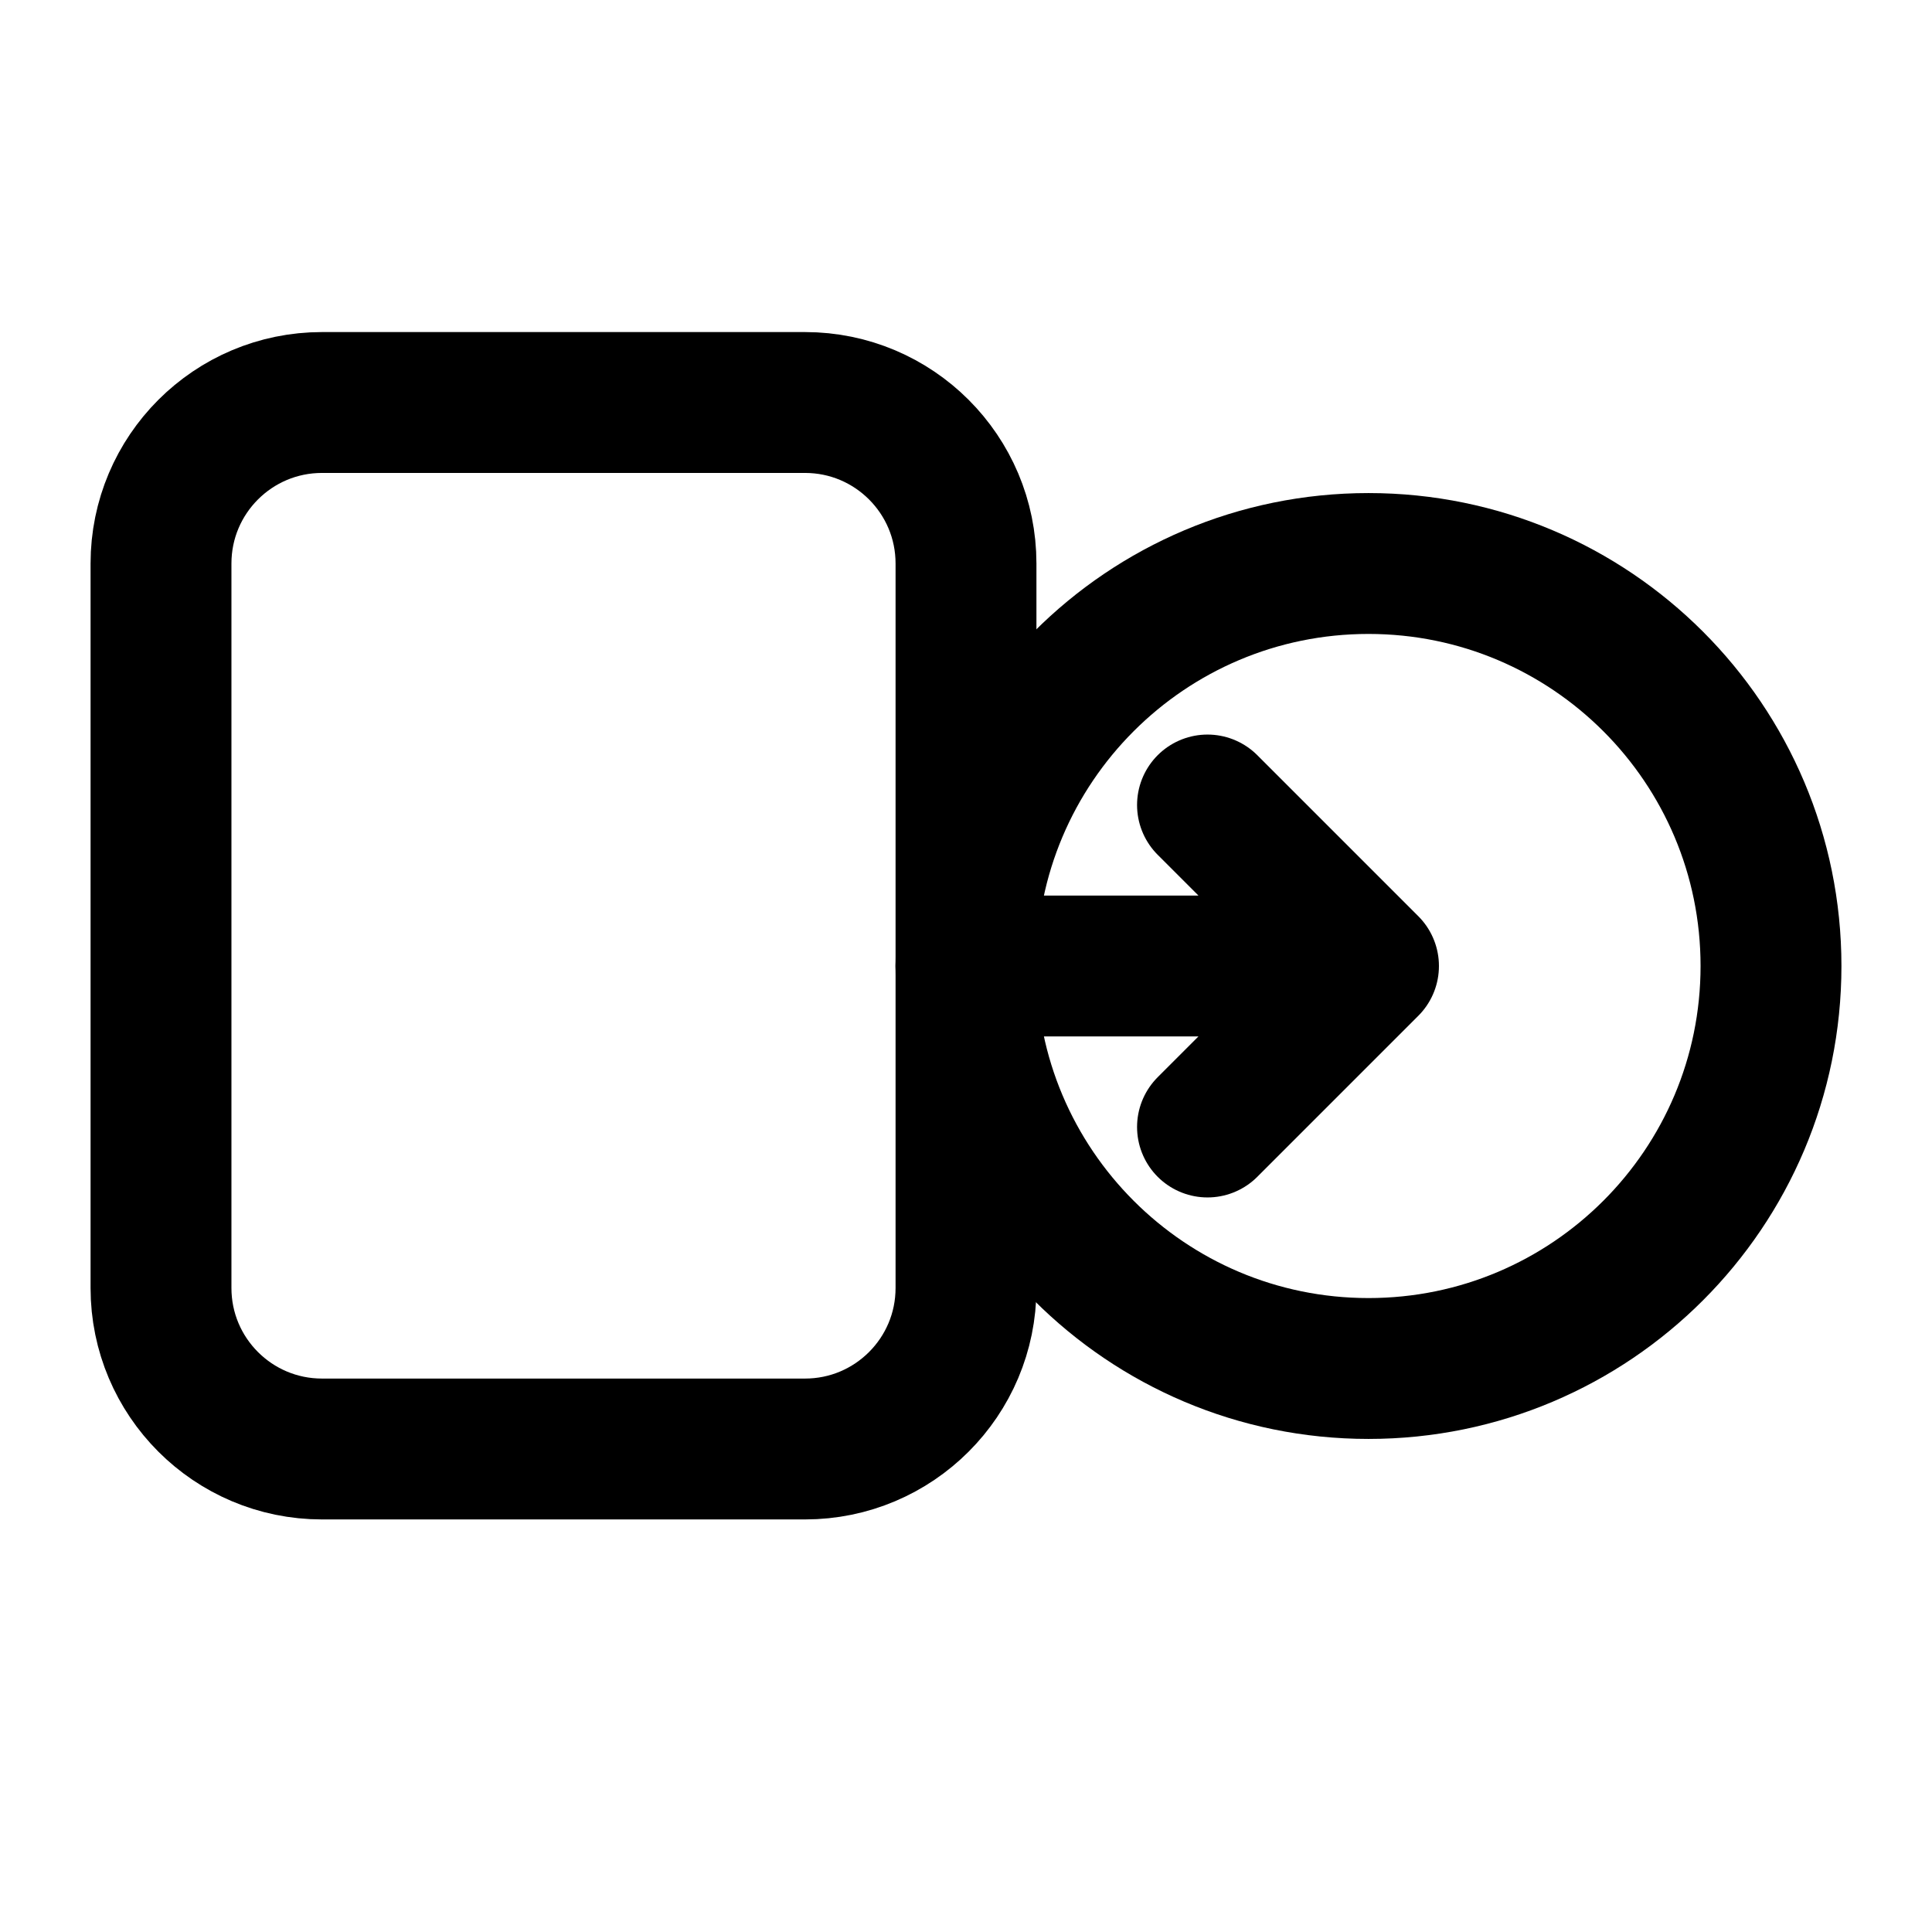
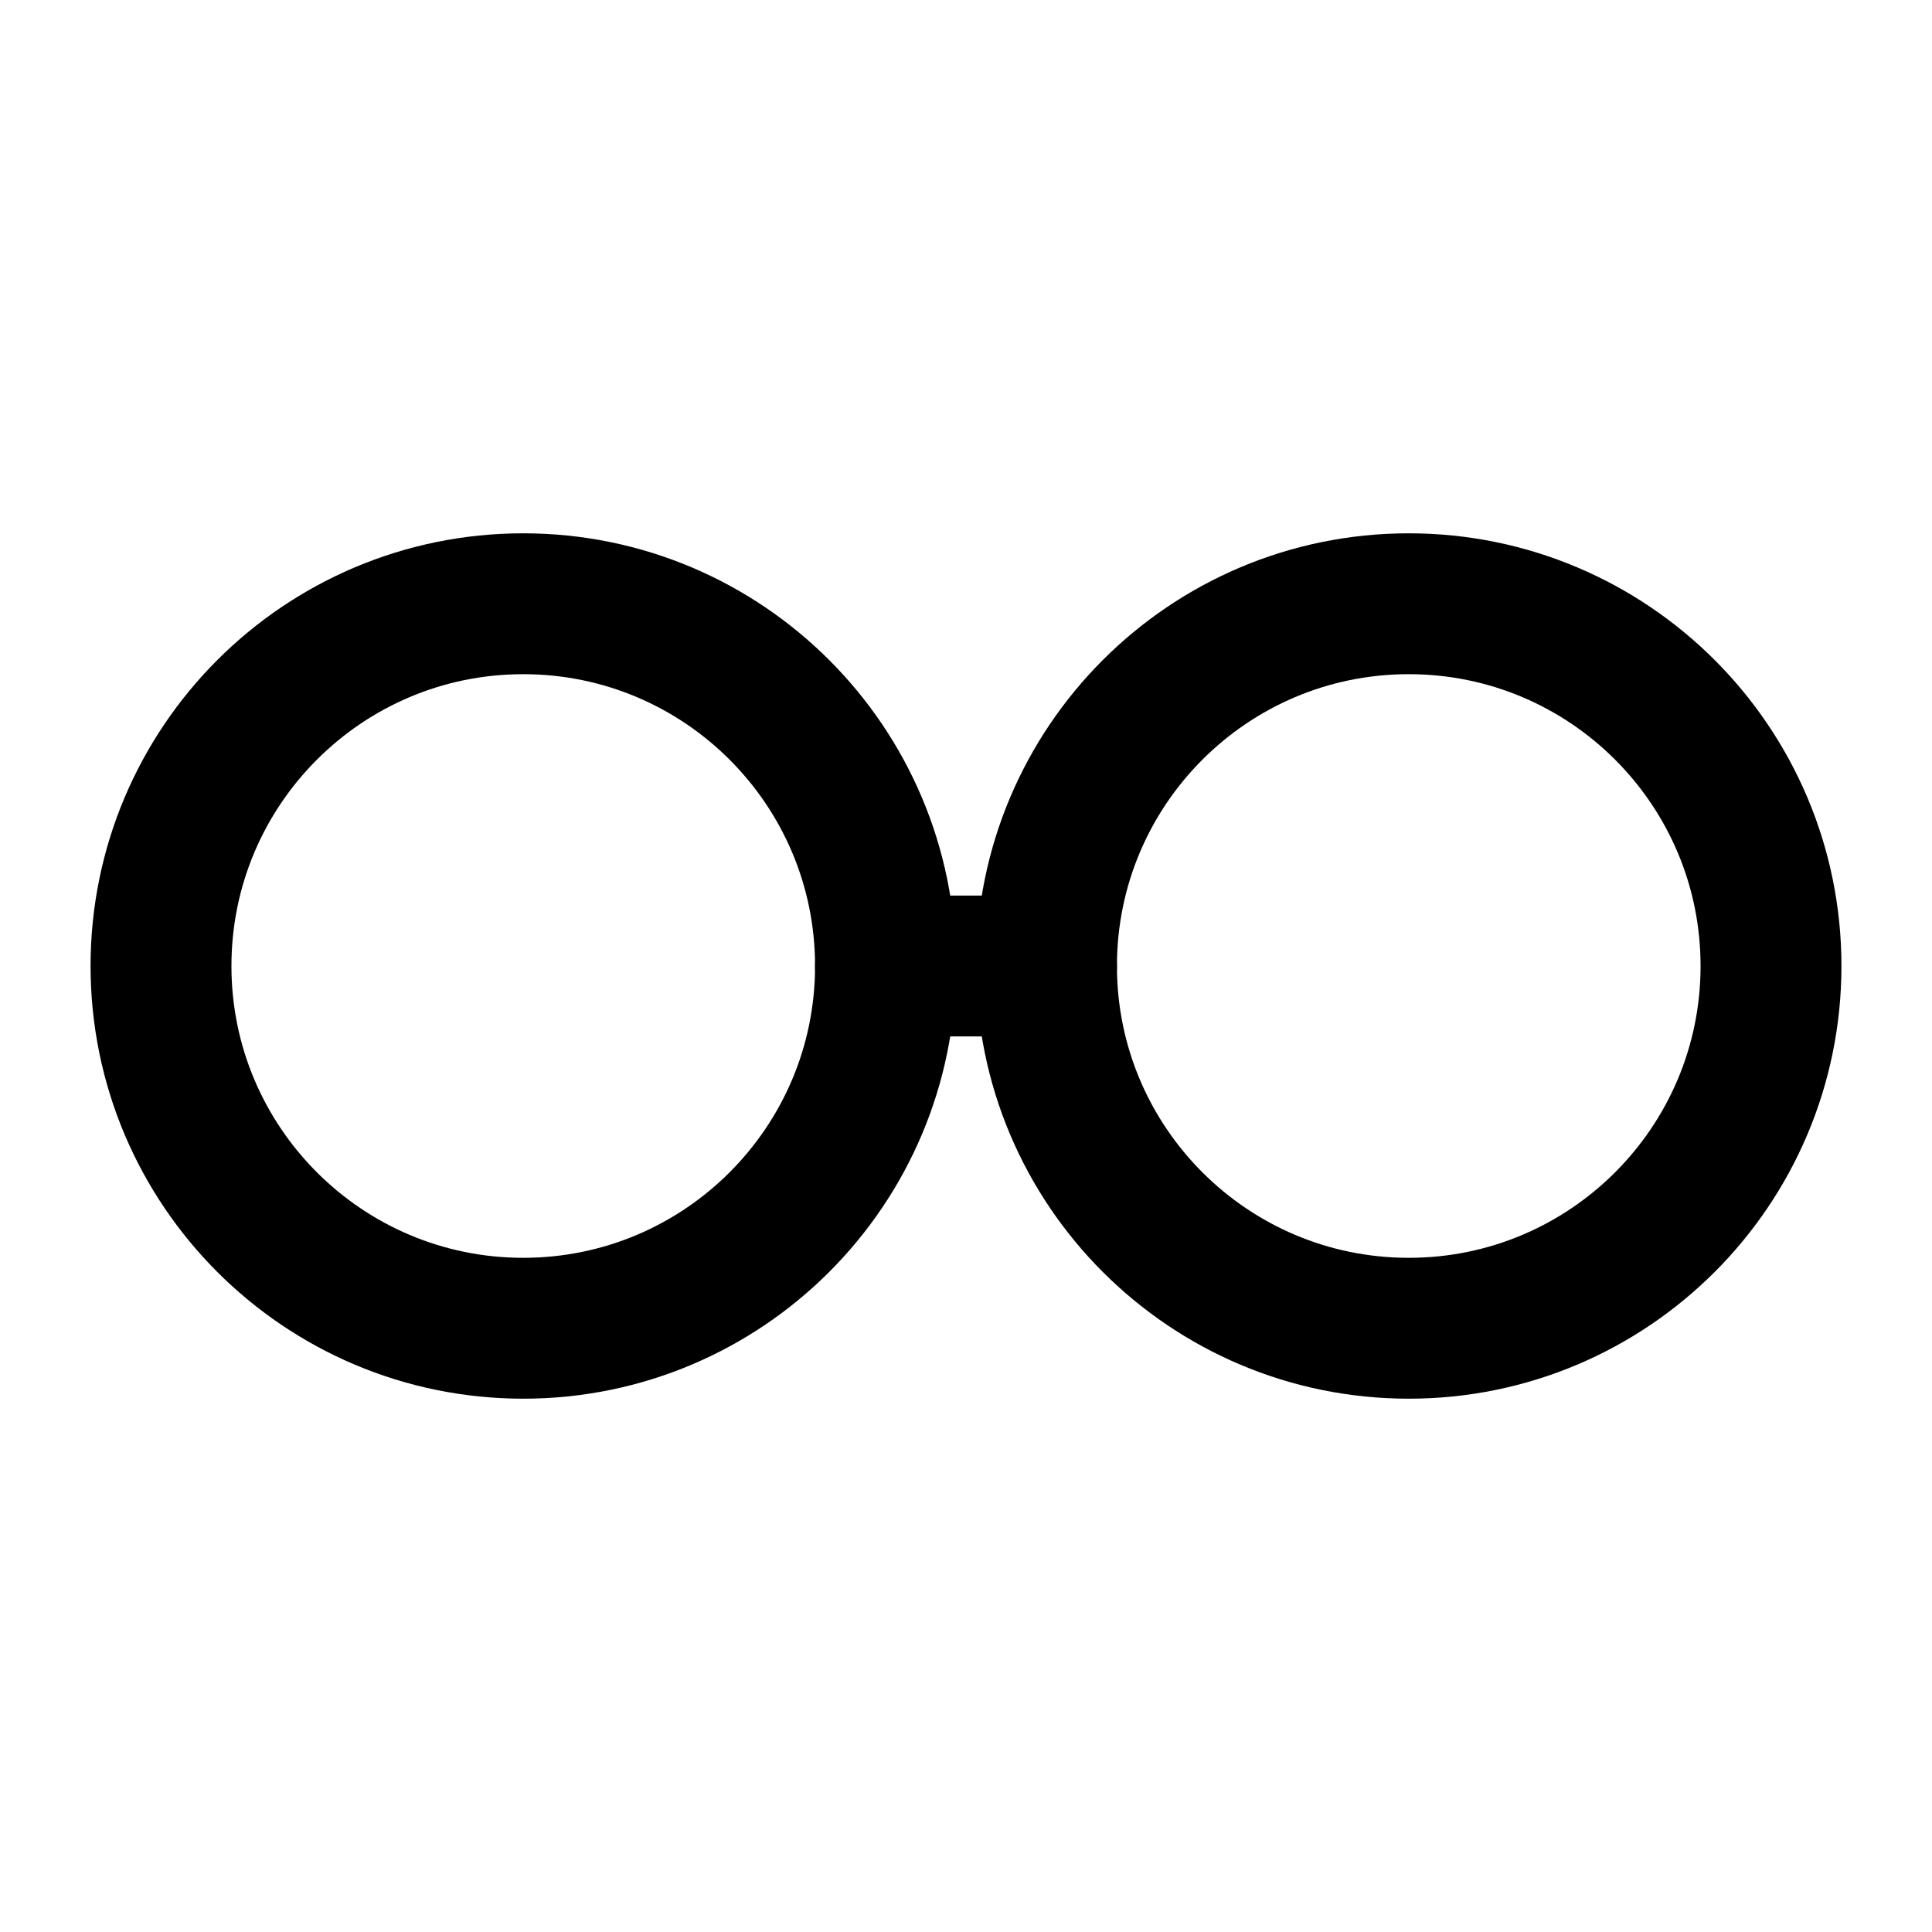
<svg xmlns="http://www.w3.org/2000/svg" viewBox="0 0 24 24" width="24" height="24" role="img" aria-label="Join">
  <g fill="none" stroke="currentColor" stroke-width="1.75" stroke-linecap="round" stroke-linejoin="round">
-     <rect x="2" y="5" width="10" height="13" rx="2" />
+     <circle cx="6.5" cy="12" r="4.5" />
  </g>
  <g fill="none" stroke="currentColor" stroke-width="1.75" stroke-linecap="round" stroke-linejoin="round">
-     <circle cx="17" cy="12" r="5" />
+     <circle cx="17.5" cy="12" r="4.5" />
  </g>
  <g fill="none" stroke="currentColor" stroke-width="1.75" stroke-linecap="round" stroke-linejoin="round">
-     <path d="M12 12h5m-2-2 2 2-2 2" />
+     <path d="M11 12h2" />
  </g>
</svg>
